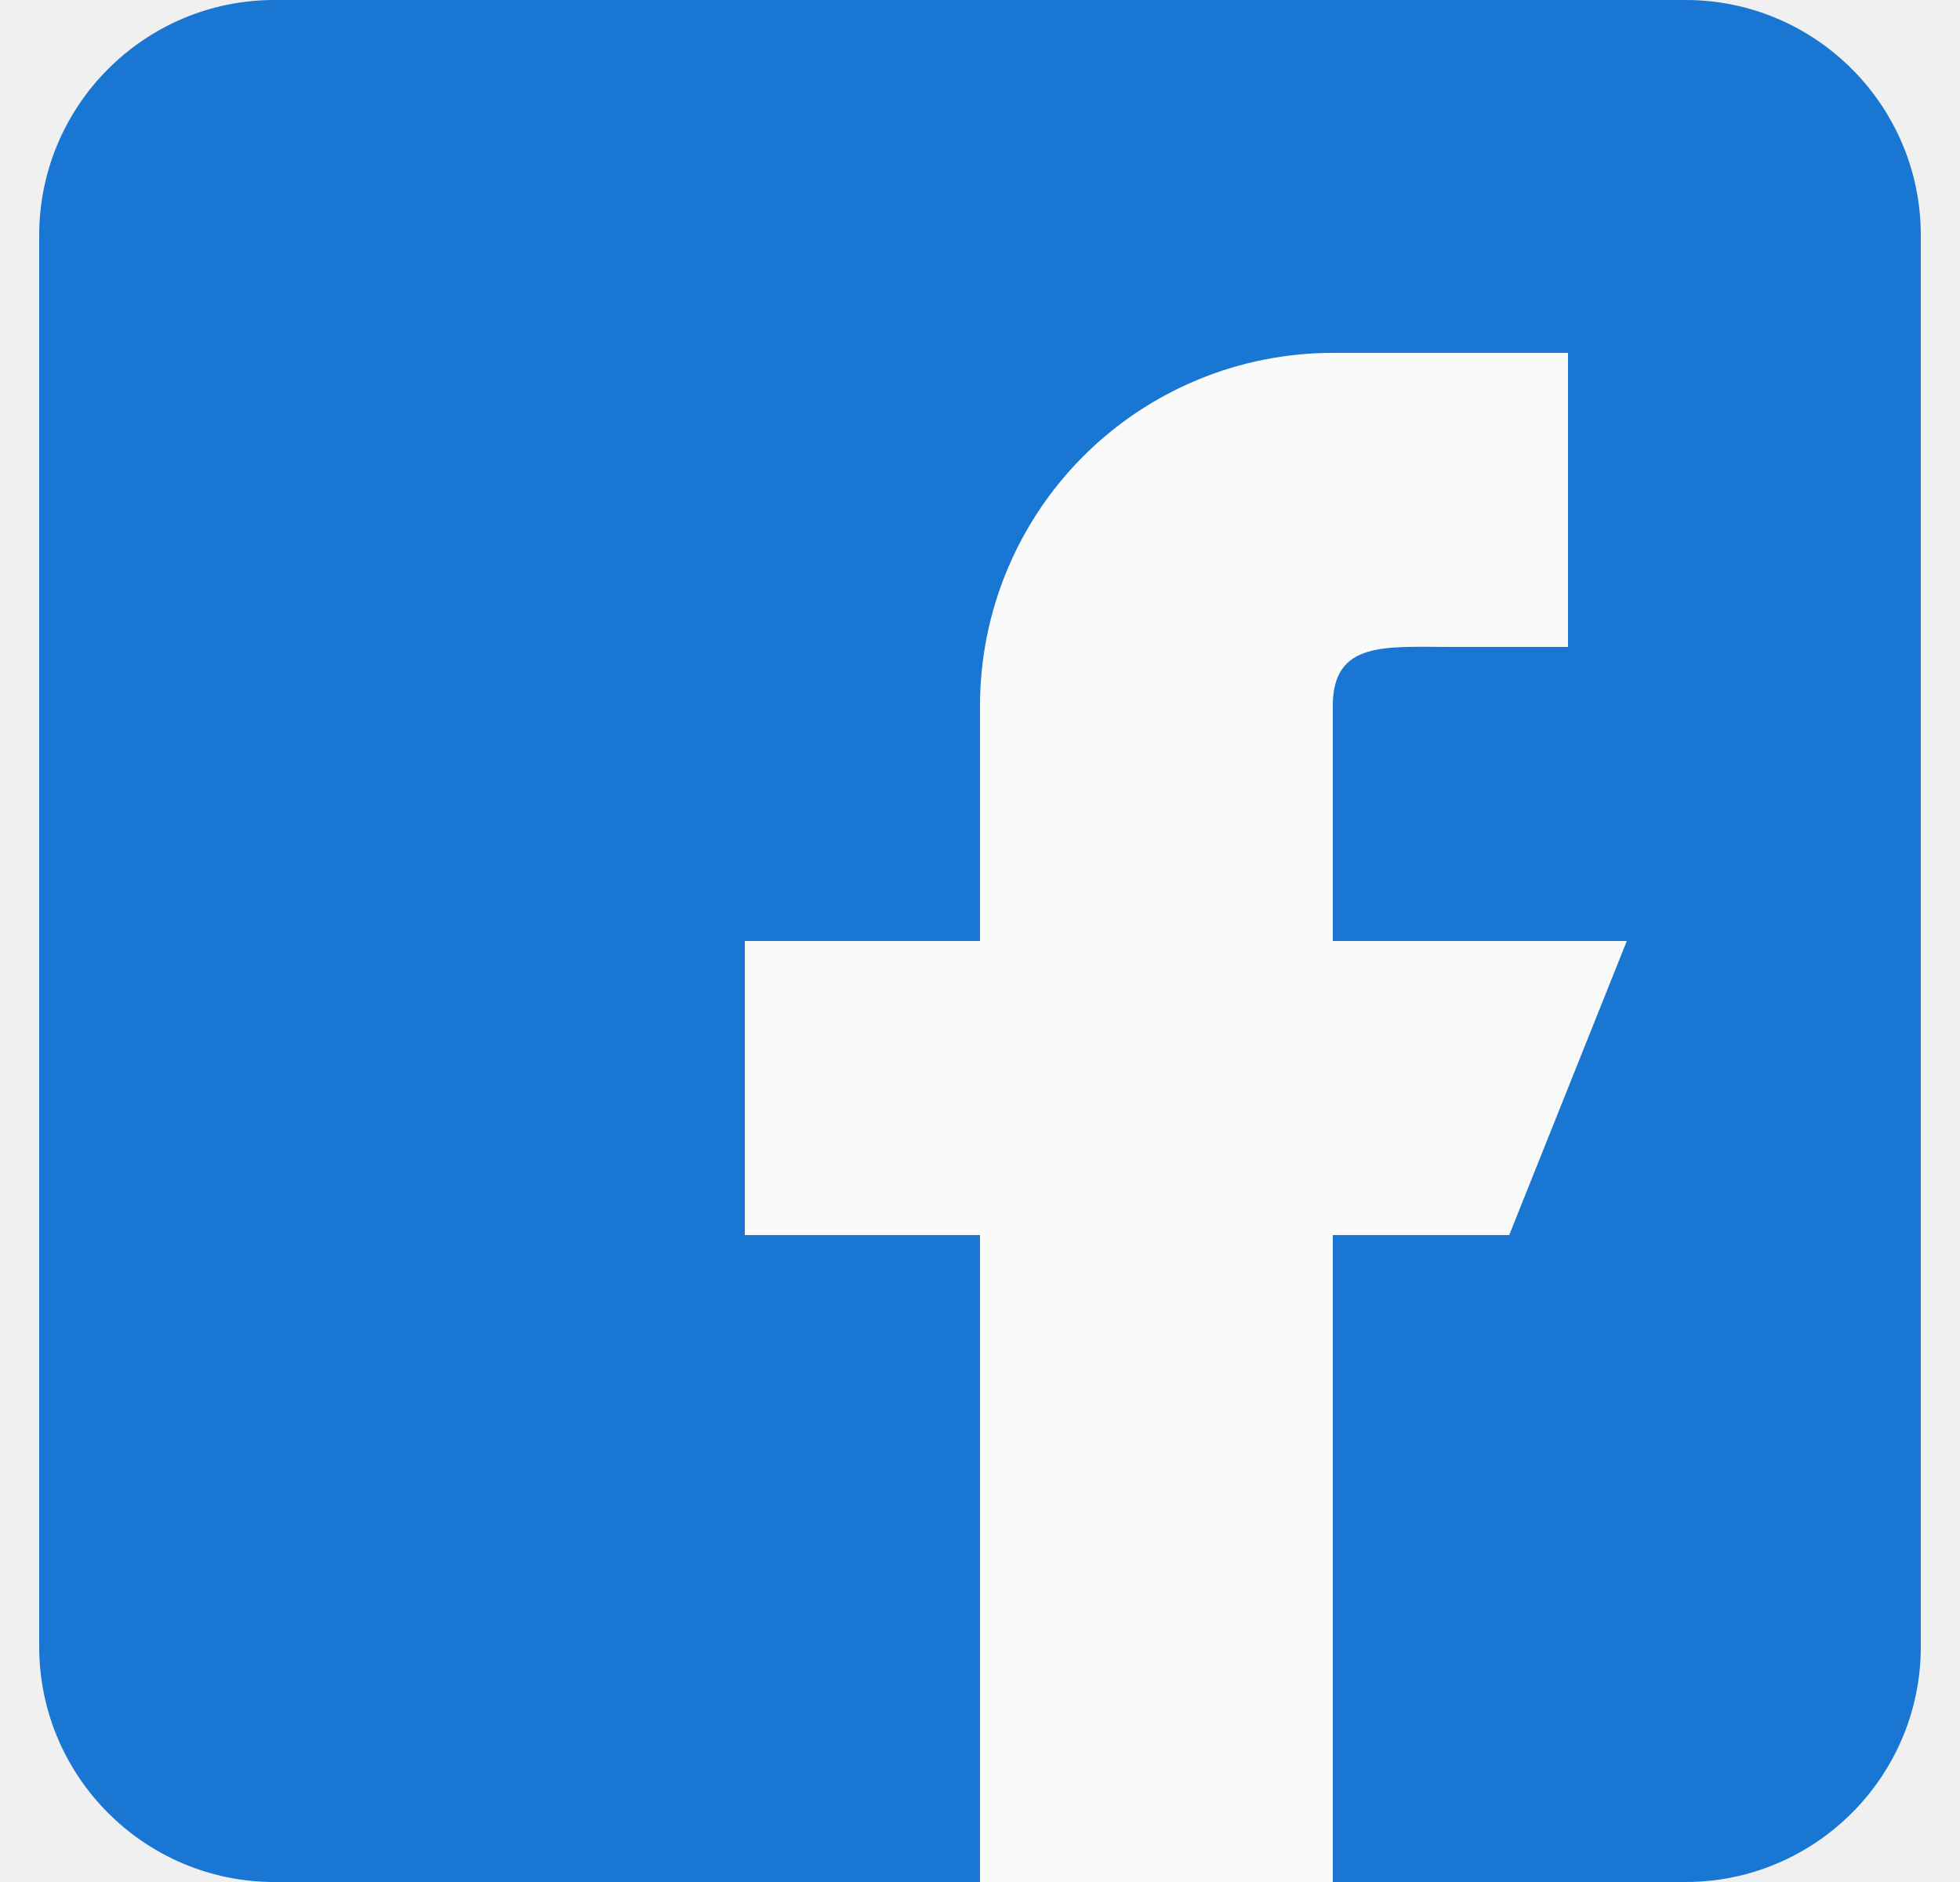
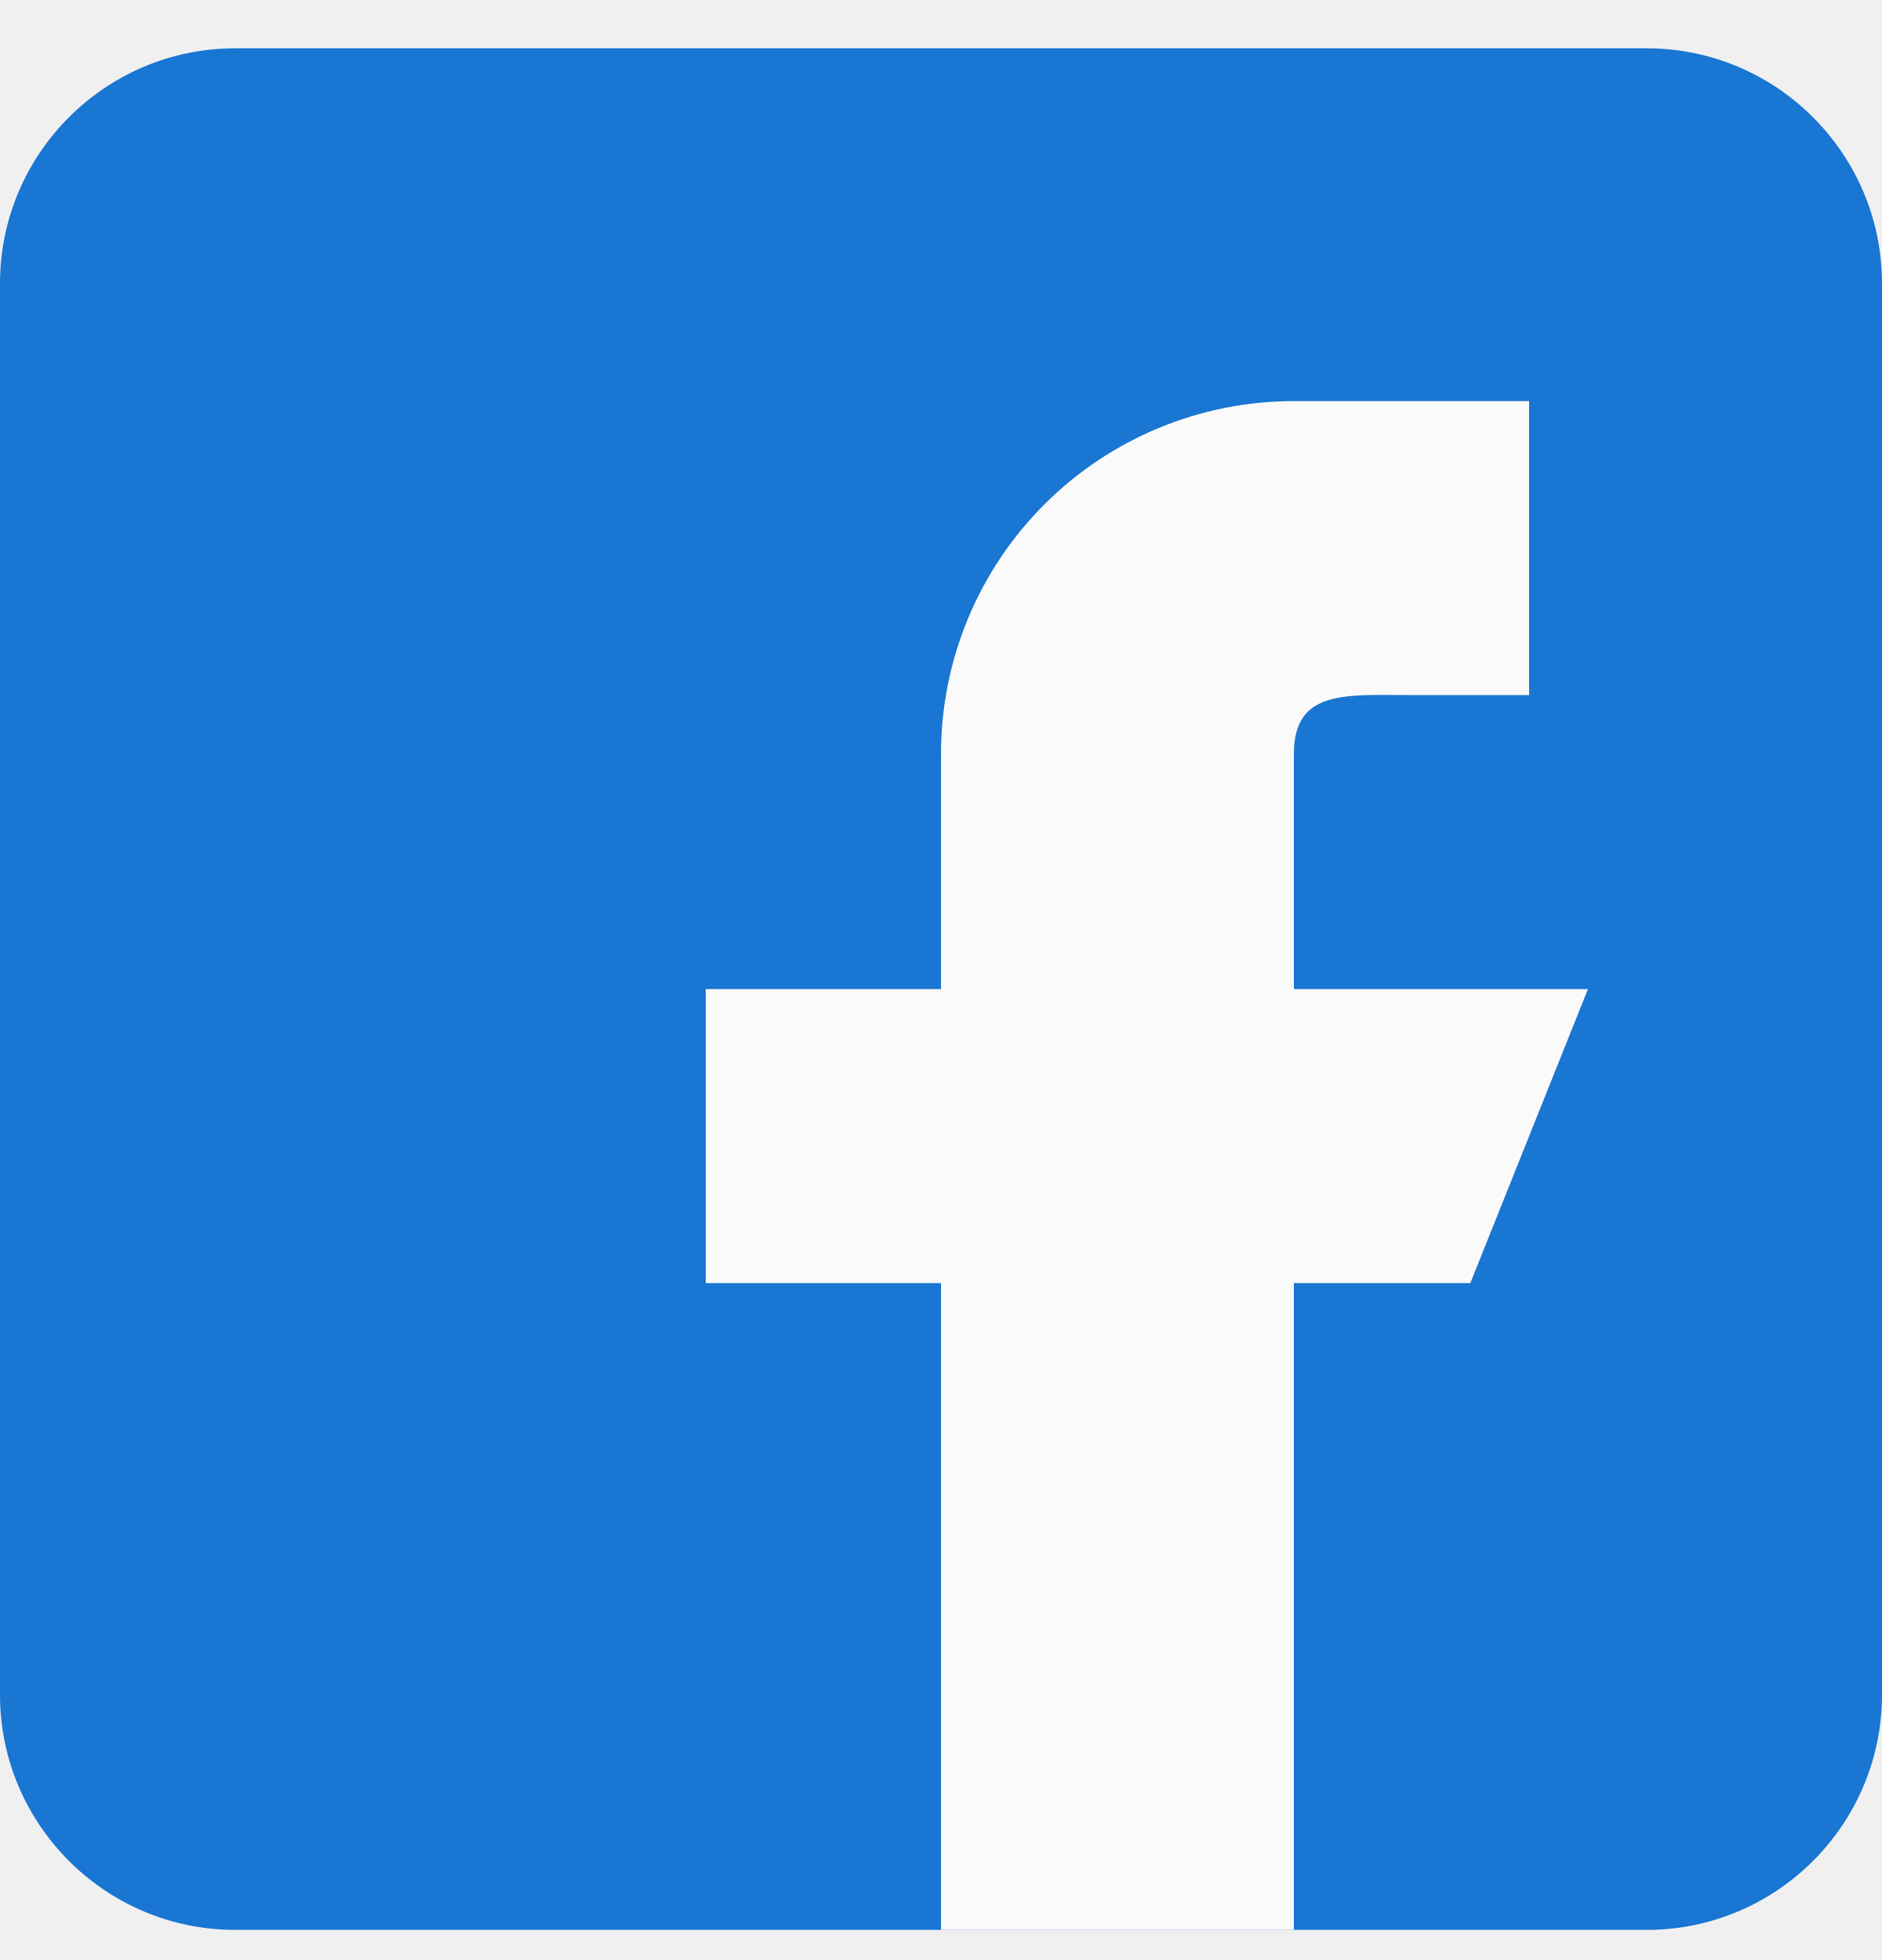
- <svg xmlns="http://www.w3.org/2000/svg" width="25" height="24" viewBox="0 0 25 24" fill="none">
-   <g clip-path="url(#clip0_6335_23210)">
-     <path d="M21.5 0H3.5C1.845 0 0.5 1.345 0.5 3V21C0.5 22.654 1.845 24 3.5 24H21.5C23.154 24 24.5 22.654 24.5 21V3C24.5 1.345 23.154 0 21.5 0Z" fill="#1976D2" />
-     <path fill-rule="evenodd" clip-rule="evenodd" d="M20.75 12H17V9C17 8.172 17.672 8.25 18.5 8.25H20V4.5H17C15.806 4.5 14.662 4.974 13.818 5.818C12.974 6.662 12.5 7.807 12.5 9V12H9.5V15.75H12.5V24H17V15.75H19.25L20.75 12Z" fill="#FAFAFA" />
+ <svg xmlns="http://www.w3.org/2000/svg" width="24" height="25" viewBox="0 0 24 25" fill="none">
+   <g clip-path="url(#clip0_6366_25216)">
+     <path d="M21 0.616H3C1.345 0.616 0 1.962 0 3.616V21.616C0 23.271 1.345 24.616 3 24.616H21C22.654 24.616 24 23.271 24 21.616V3.616C24 1.962 22.654 0.616 21 0.616Z" fill="#1976D2" />
+     <path fill-rule="evenodd" clip-rule="evenodd" d="M20.25 12.616H16.5V9.616C16.5 8.788 17.172 8.866 18 8.866H19.5V5.116H16.5C15.306 5.116 14.162 5.59 13.318 6.434C12.474 7.278 12 8.423 12 9.616V12.616H9V16.366H12V24.616H16.5V16.366H18.75L20.25 12.616Z" fill="#FAFAFA" />
  </g>
  <defs>
-     <clipPath id="clip0_6335_23210">
-       <rect width="24" height="24" fill="white" transform="translate(0.5)" />
+     <clipPath id="clip0_6366_25216">
+       <rect width="24" height="24" fill="white" transform="translate(0 0.616211)" />
    </clipPath>
  </defs>
</svg>
